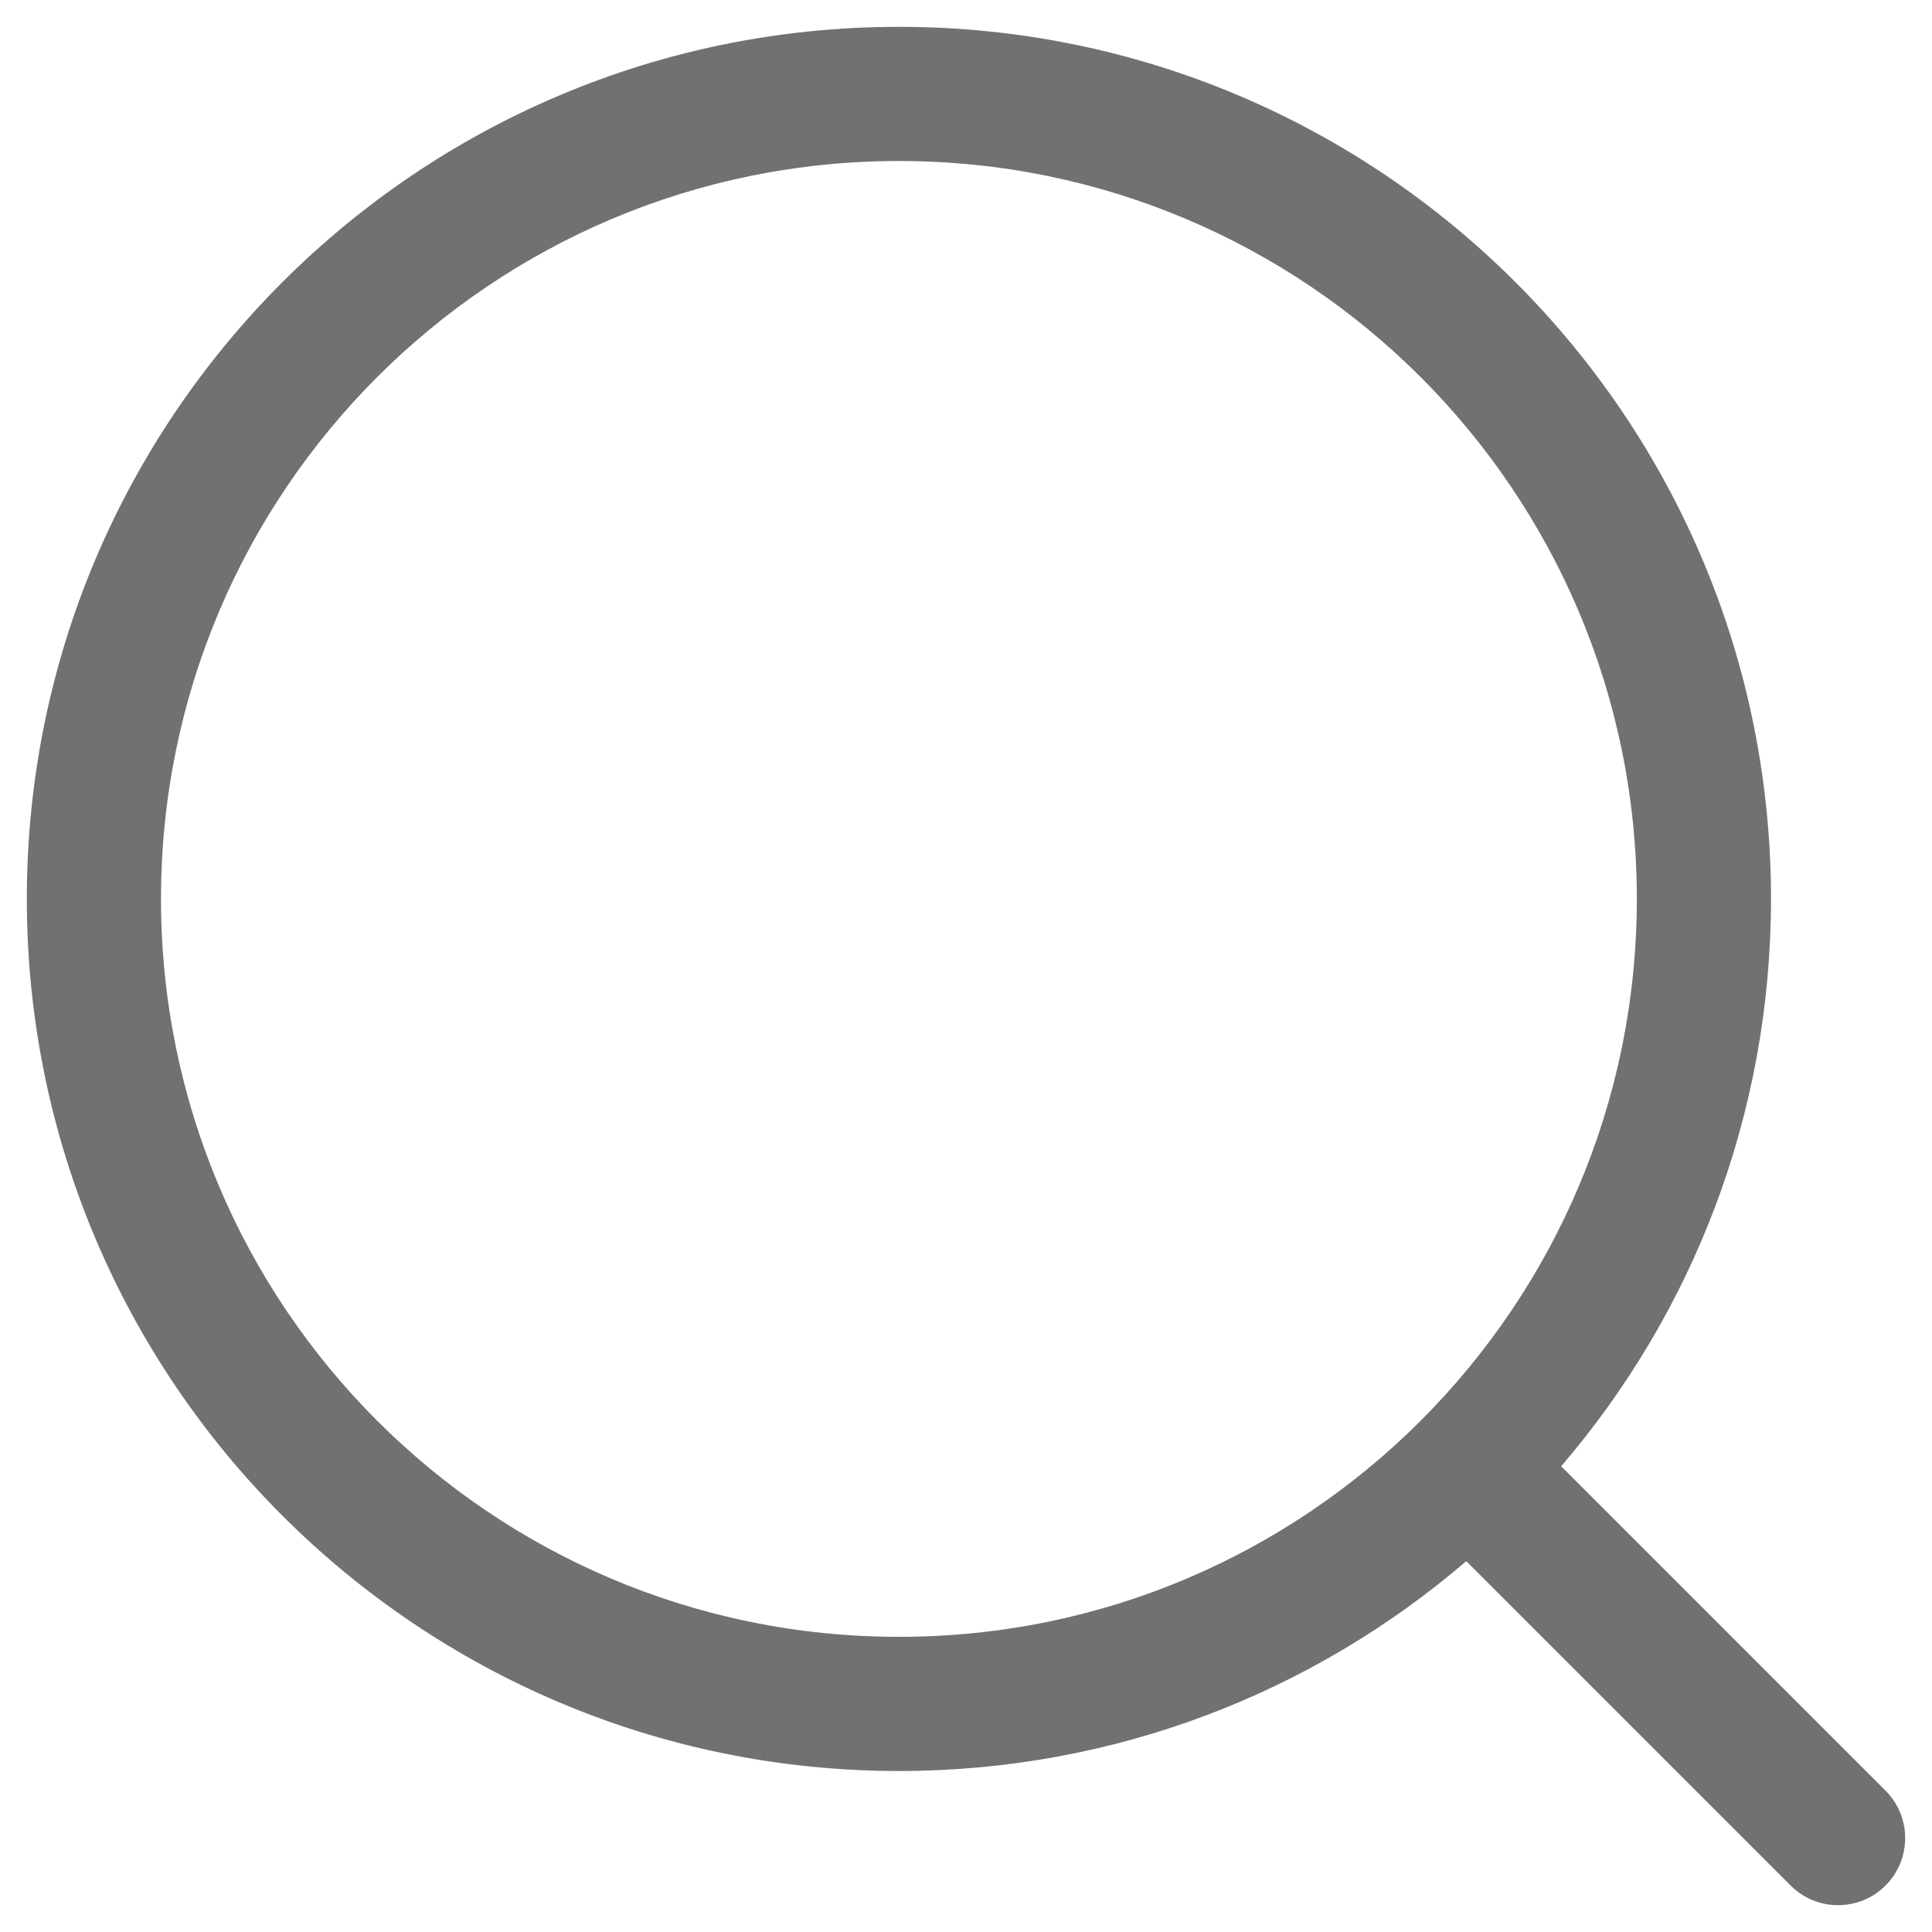
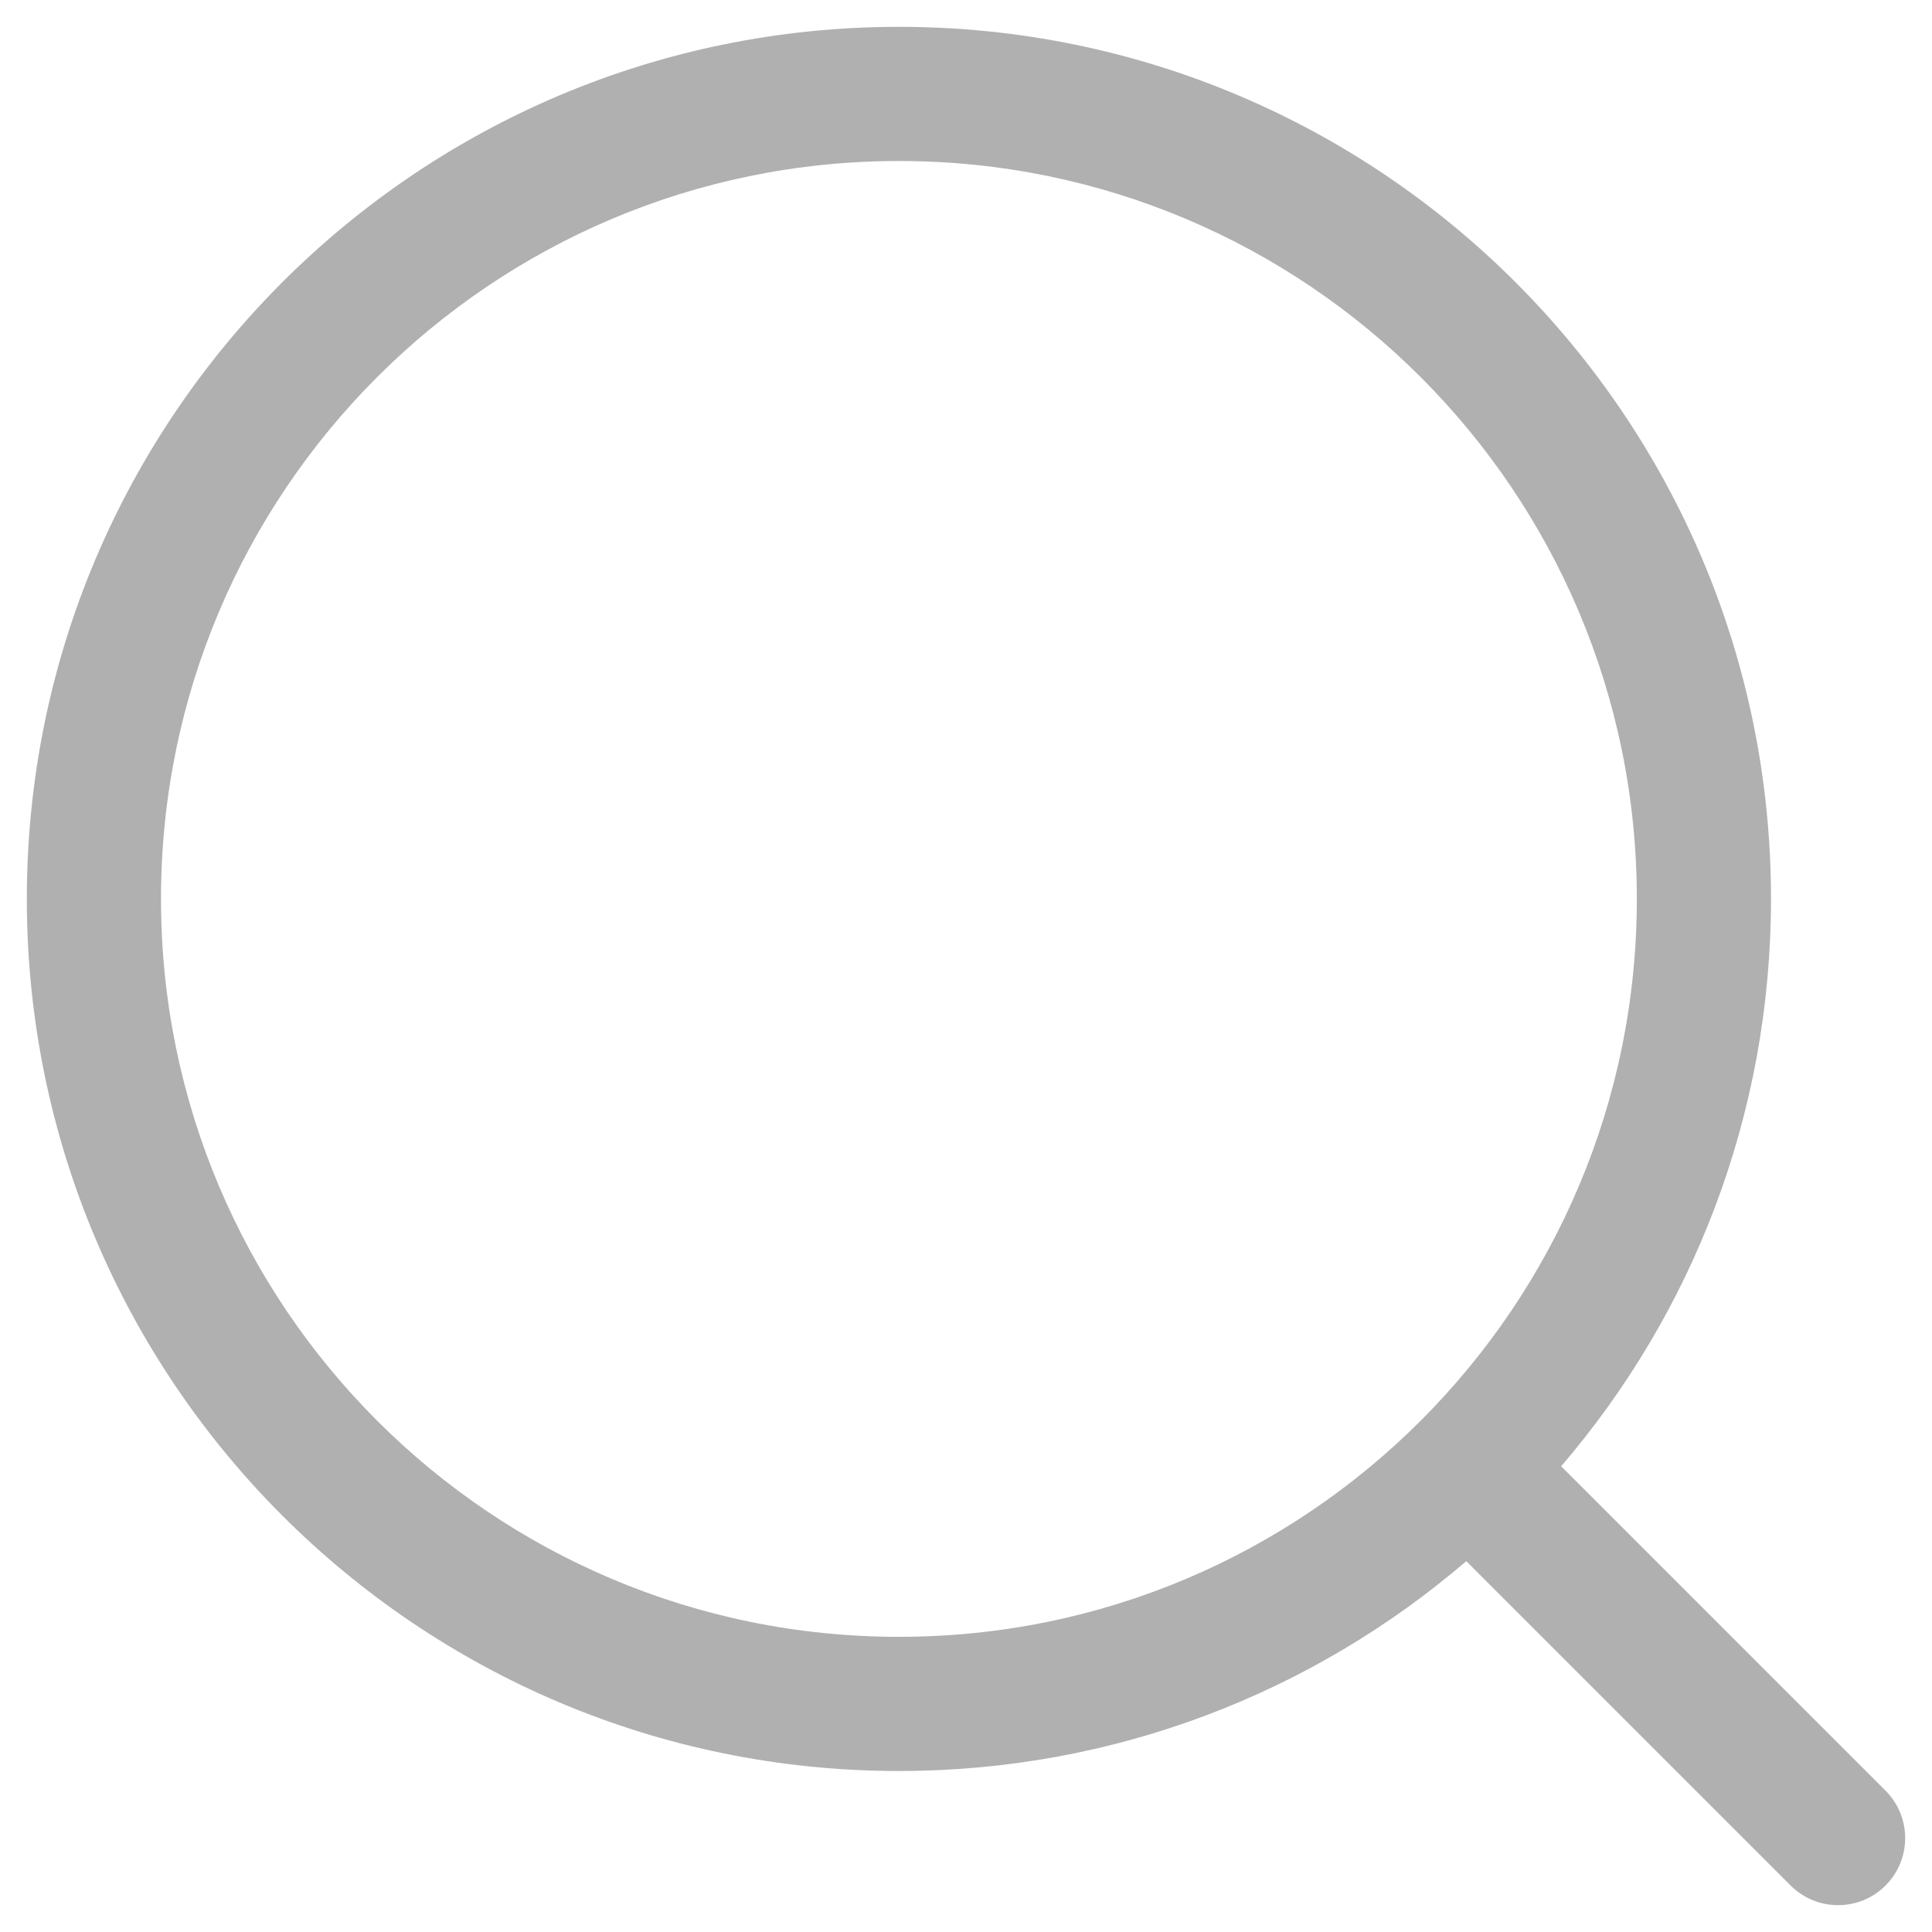
<svg xmlns="http://www.w3.org/2000/svg" width="18" height="18" viewBox="0 0 18 18" fill="none">
-   <path fill-rule="evenodd" clip-rule="evenodd" d="M8.375 0.25C3.888 0.25 0.25 3.888 0.25 8.375C0.25 12.862 3.888 16.5 8.375 16.5C10.394 16.5 12.24 15.764 13.661 14.545L16.683 17.567C16.927 17.811 17.323 17.811 17.567 17.567C17.811 17.323 17.811 16.927 17.567 16.683L14.545 13.661C15.764 12.24 16.5 10.394 16.5 8.375C16.5 3.888 12.862 0.25 8.375 0.25ZM1.5 8.375C1.5 4.578 4.578 1.5 8.375 1.5C12.172 1.5 15.25 4.578 15.25 8.375C15.25 12.172 12.172 15.25 8.375 15.25C4.578 15.25 1.5 12.172 1.5 8.375Z" fill="#717171" />
+   <path fill-rule="evenodd" clip-rule="evenodd" d="M8.375 0.25C3.888 0.25 0.25 3.888 0.25 8.375C0.25 12.862 3.888 16.5 8.375 16.5C10.394 16.5 12.24 15.764 13.661 14.545L16.683 17.567C16.927 17.811 17.323 17.811 17.567 17.567C17.811 17.323 17.811 16.927 17.567 16.683L14.545 13.661C15.764 12.24 16.5 10.394 16.5 8.375C16.5 3.888 12.862 0.25 8.375 0.25ZM1.5 8.375C1.5 4.578 4.578 1.5 8.375 1.5C12.172 1.5 15.25 4.578 15.25 8.375C15.25 12.172 12.172 15.25 8.375 15.25C4.578 15.25 1.5 12.172 1.5 8.375Z" fill="#B0B0B0" />
</svg>
